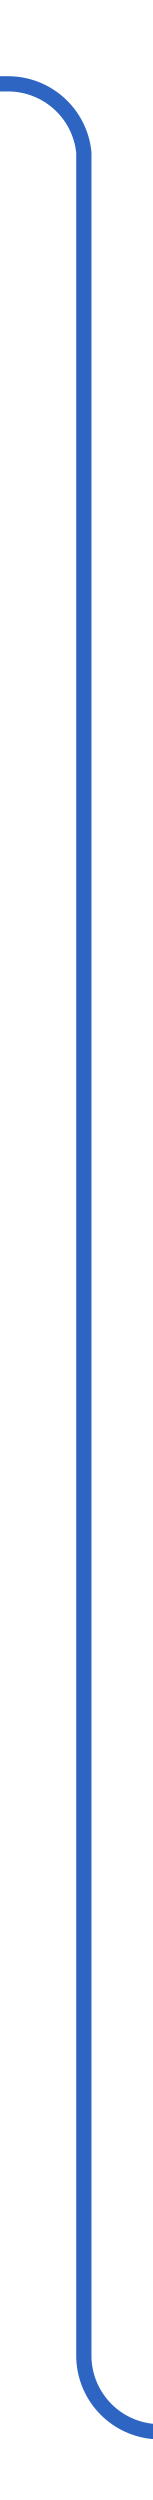
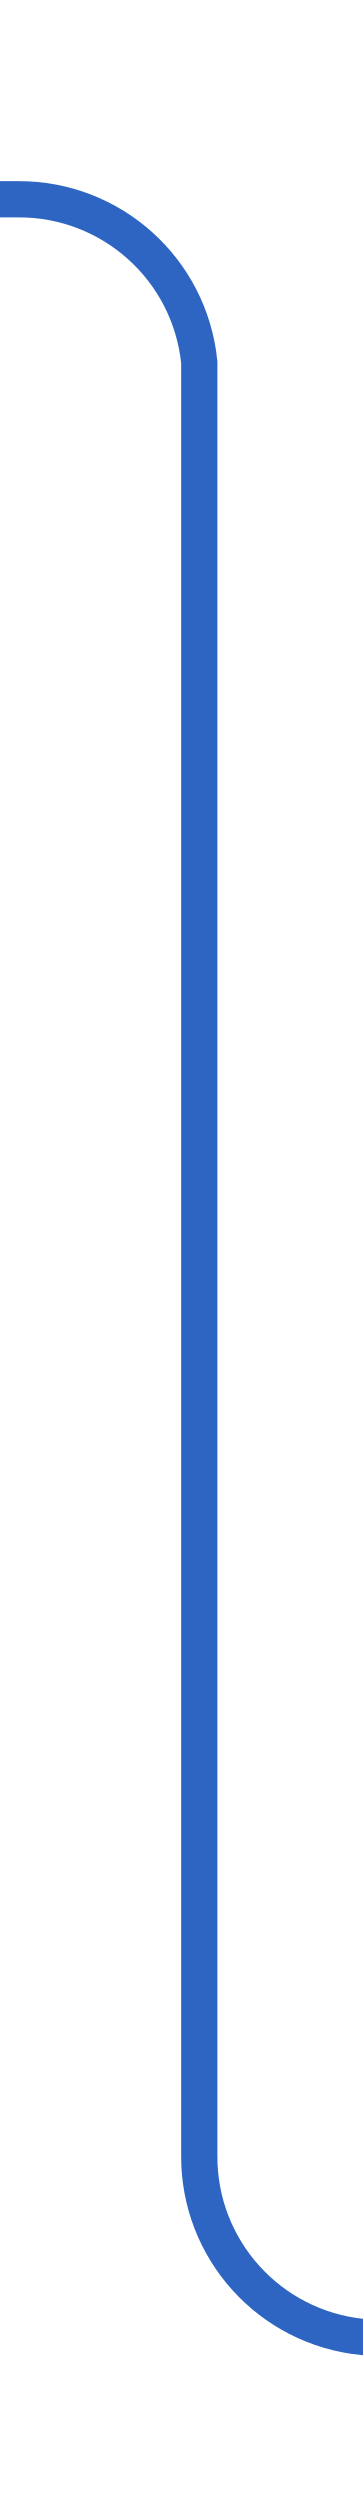
- <svg xmlns="http://www.w3.org/2000/svg" version="1.1" width="10px" height="164px" preserveAspectRatio="xMidYMin meet" viewBox="586 2059  8 164">
-   <path d="M 608 2218.5  L 595 2218.5  A 5 5 0 0 1 590.5 2213.5 L 590.5 2069  A 5 5 0 0 0 585.5 2064.5 L 575 2064.5  " stroke-width="1" stroke="#2e65c2" fill="none" />
+ <svg xmlns="http://www.w3.org/2000/svg" version="1.1" width="10px" height="69px" preserveAspectRatio="xMidYMin meet" viewBox="716 1990  8 69">
+   <path d="M 751 2054.5  L 725 2054.5  A 5 5 0 0 1 720.5 2049.5 L 720.5 2000  A 5 5 0 0 0 715.5 1995.5 L 708 1995.5  " stroke-width="1" stroke="#2e65c2" fill="none" />
</svg>
